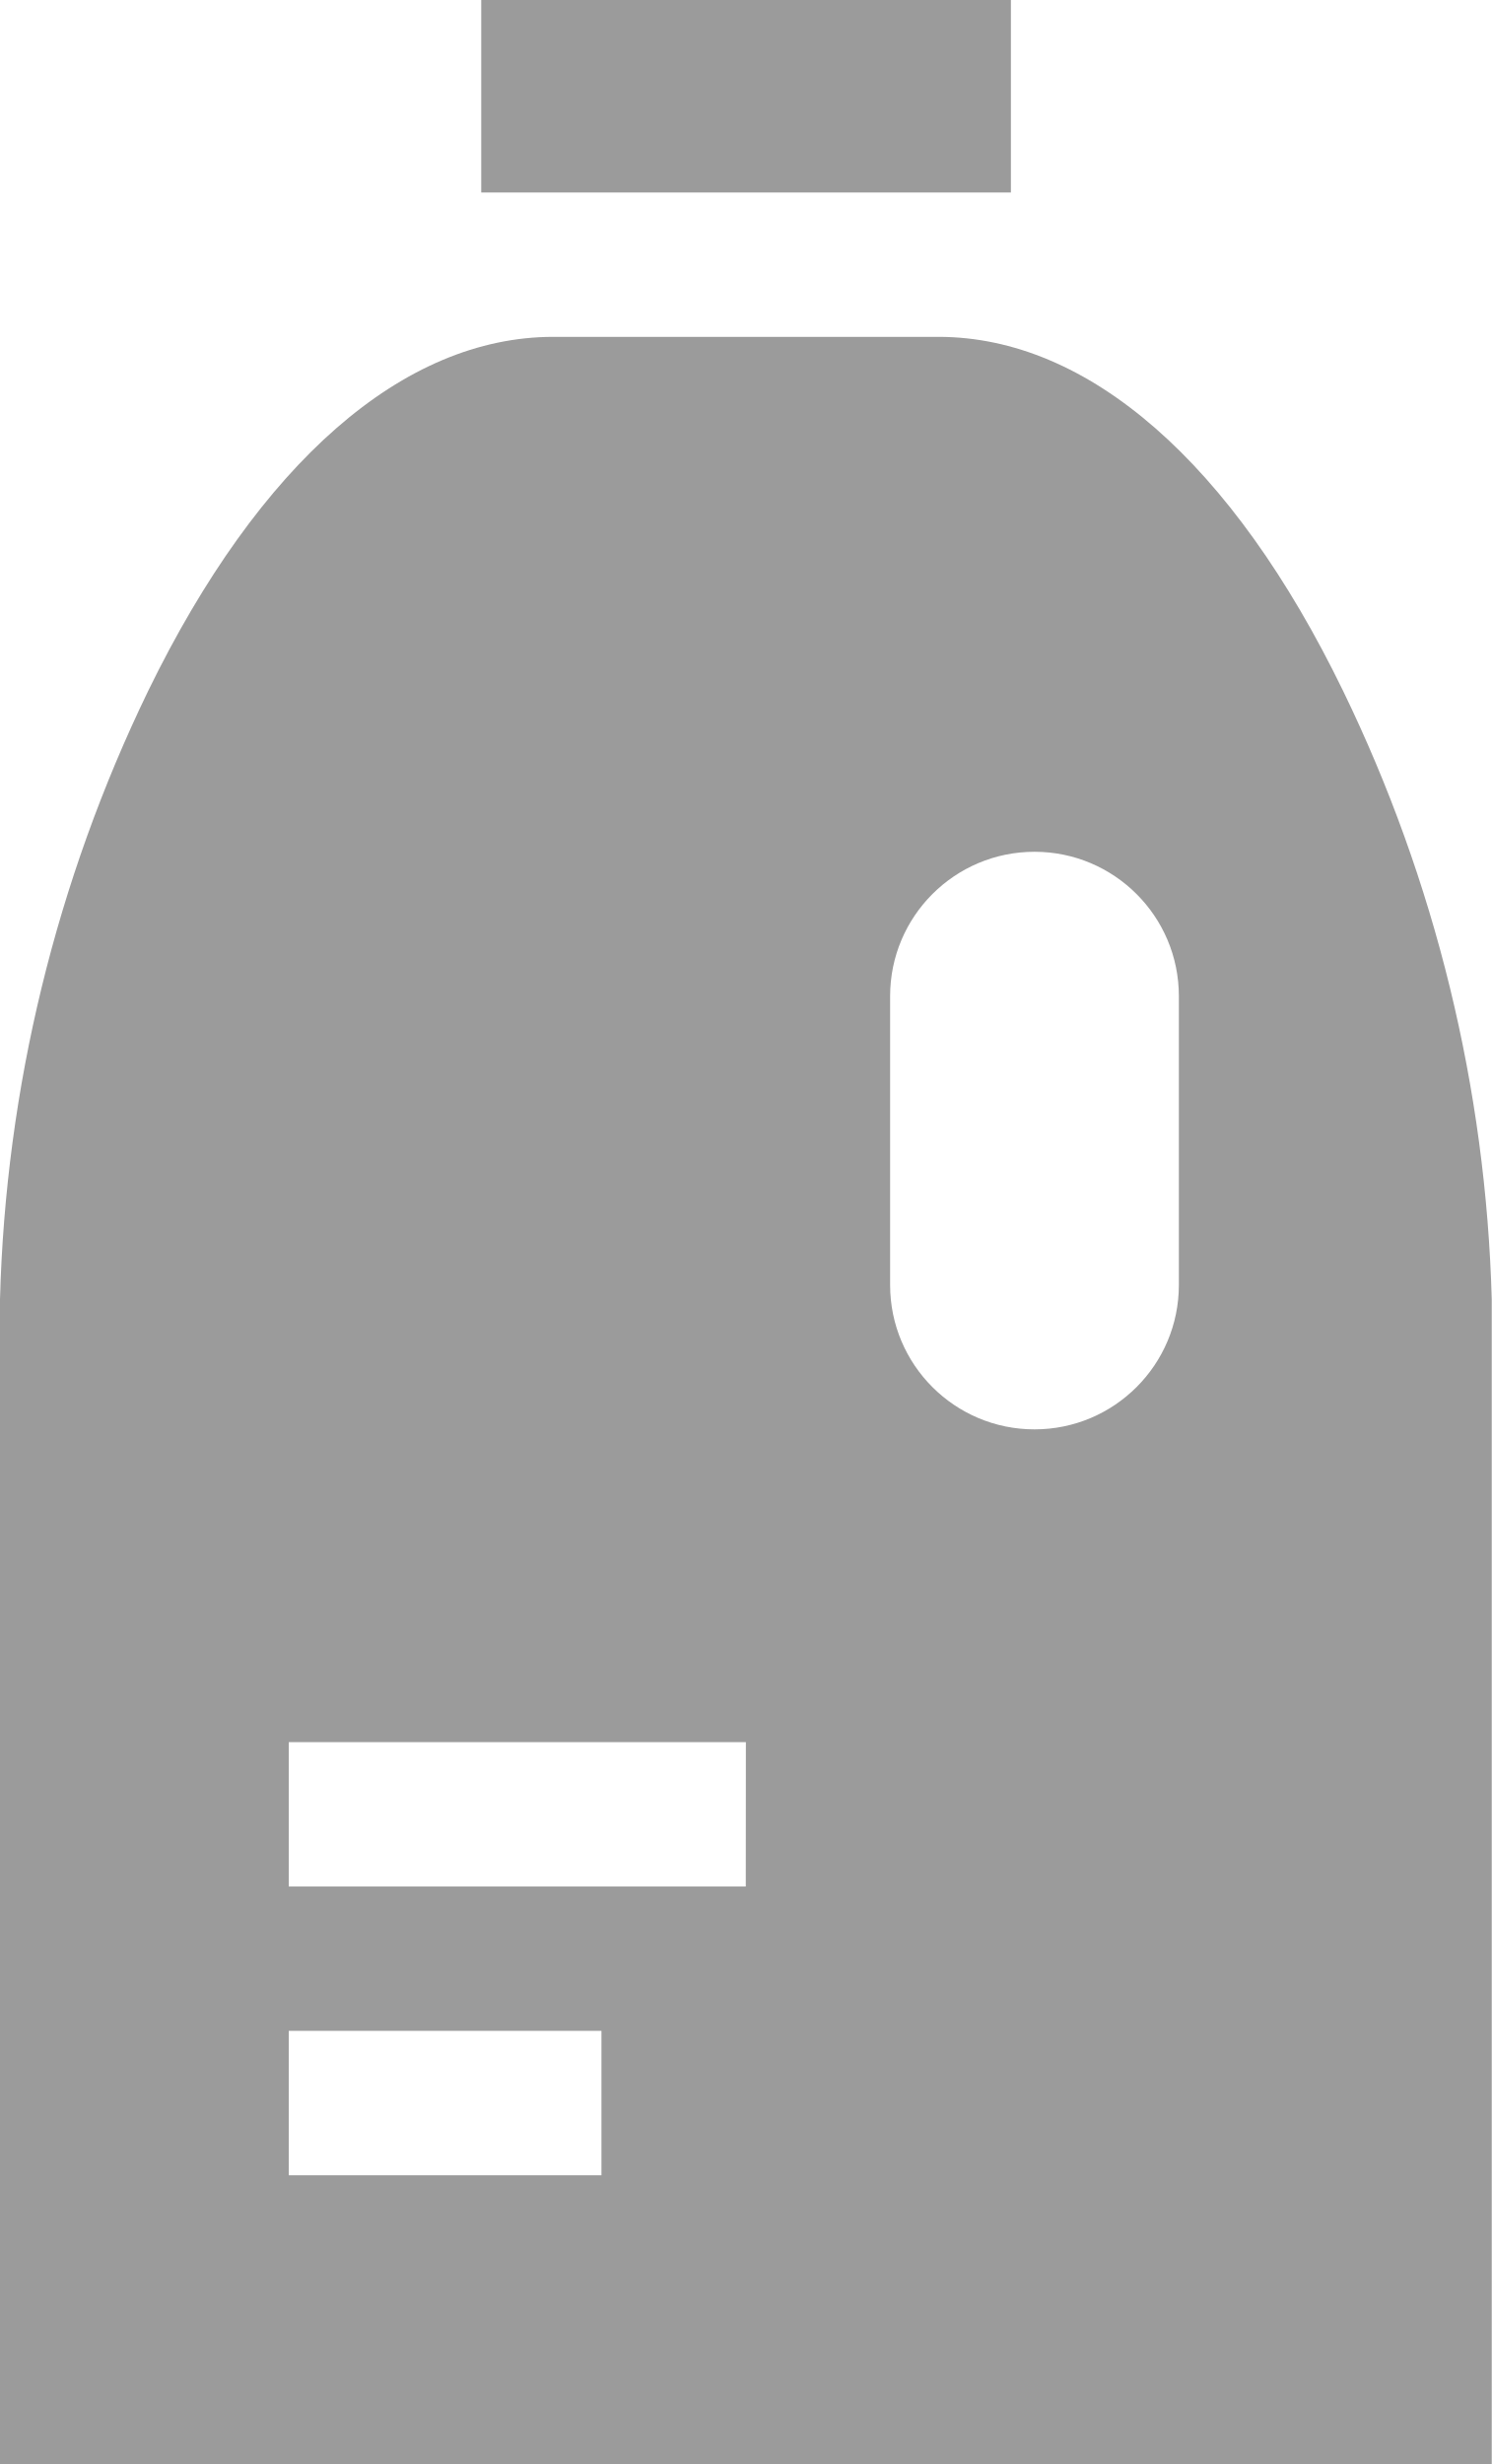
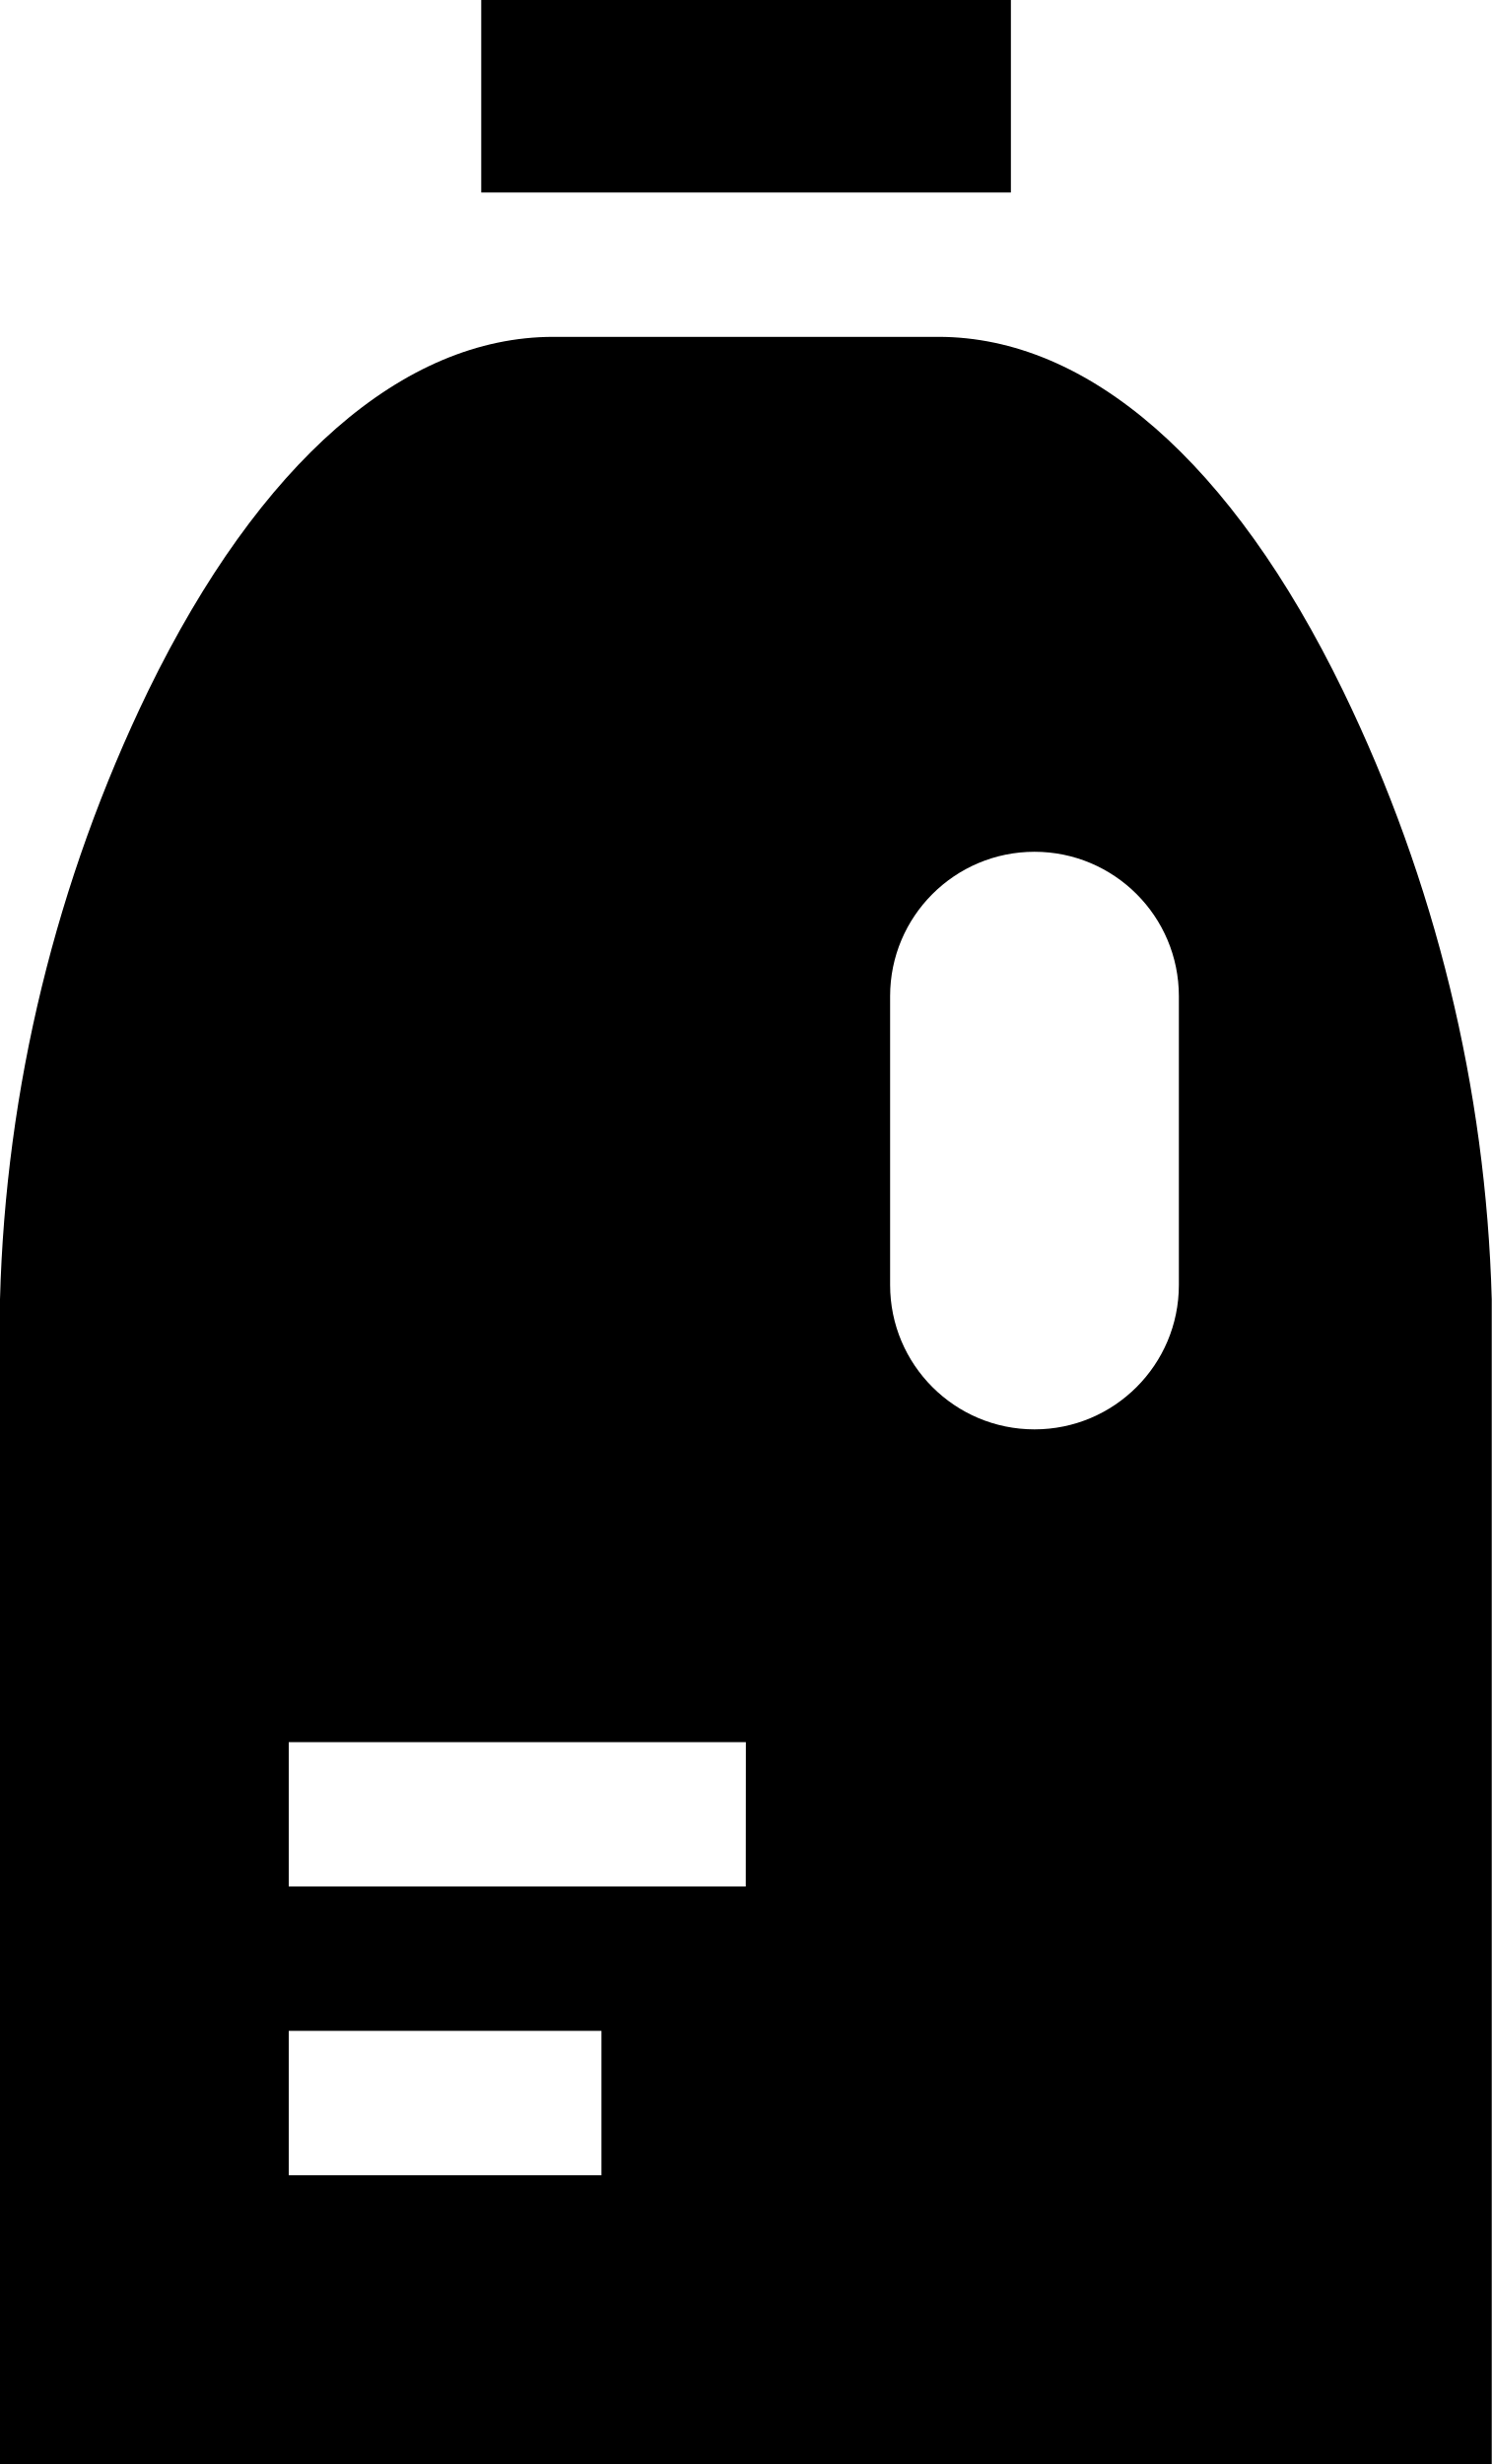
<svg xmlns="http://www.w3.org/2000/svg" id="bleach" width="15.771" height="26.048" viewBox="0 0 15.771 26.048">
-   <path id="Path_1757" data-name="Path 1757" d="M100,0h5.6V2.035H100Zm0,0" transform="translate(-94.912)" fill="#9b9b9b" />
-   <path id="Path_1758" data-name="Path 1758" d="M14.2,73.742C13.028,71.329,11.507,70,9.921,70H5.851c-1.586,0-3.107,1.329-4.284,3.742A15.72,15.72,0,0,0,0,80.175V92.487H15.772V80.175A15.72,15.72,0,0,0,14.2,73.742ZM6.359,89.435H3.053V87.908H6.359Zm1.526-3.053H3.053V84.856H7.886Zm4.579-6.359a1.526,1.526,0,1,1-3.053,0V76.97a1.526,1.526,0,1,1,3.053,0Zm0,0" transform="translate(0 -66.439)" fill="#9b9b9b" />
+   <path id="Path_1757" data-name="Path 1757" d="M100,0h5.6V2.035H100Zm0,0" transform="translate(-94.912)" />
+   <path id="Path_1758" data-name="Path 1758" d="M14.2,73.742C13.028,71.329,11.507,70,9.921,70H5.851c-1.586,0-3.107,1.329-4.284,3.742A15.72,15.72,0,0,0,0,80.175V92.487H15.772V80.175A15.72,15.72,0,0,0,14.2,73.742ZM6.359,89.435H3.053V87.908H6.359Zm1.526-3.053H3.053V84.856H7.886Zm4.579-6.359a1.526,1.526,0,1,1-3.053,0V76.97a1.526,1.526,0,1,1,3.053,0Zm0,0" transform="translate(0 -66.439)" />
</svg>
